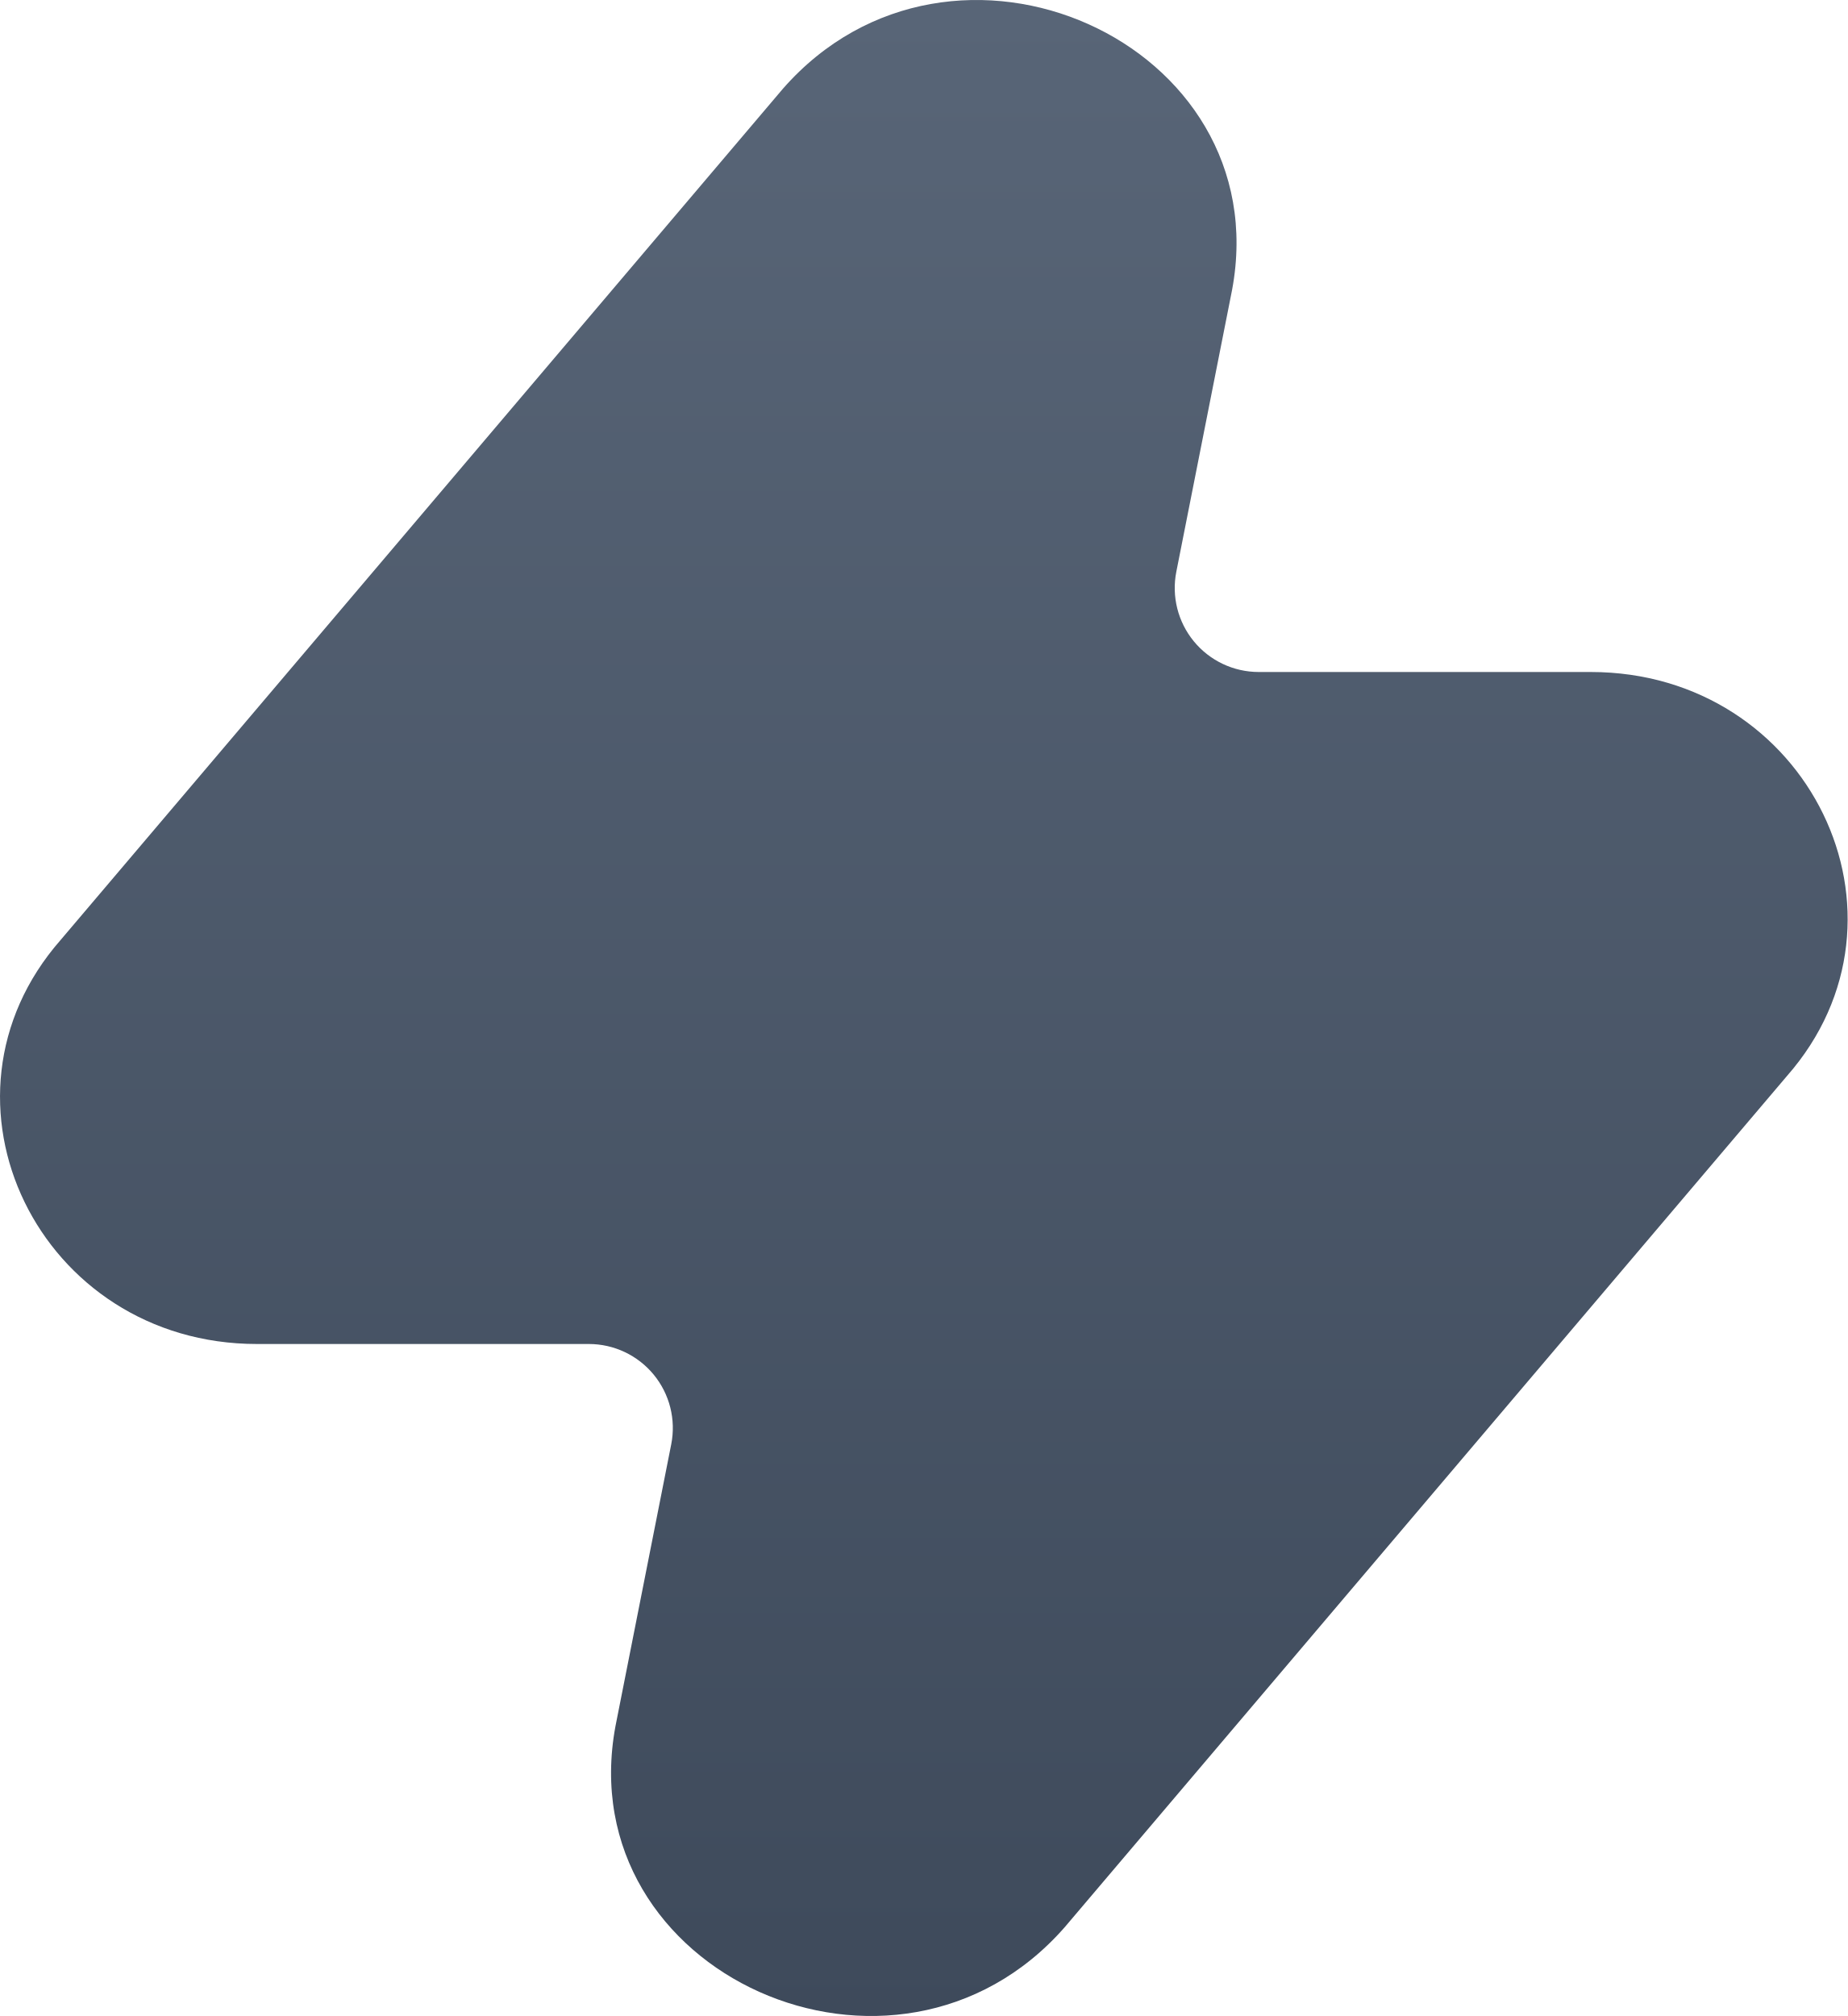
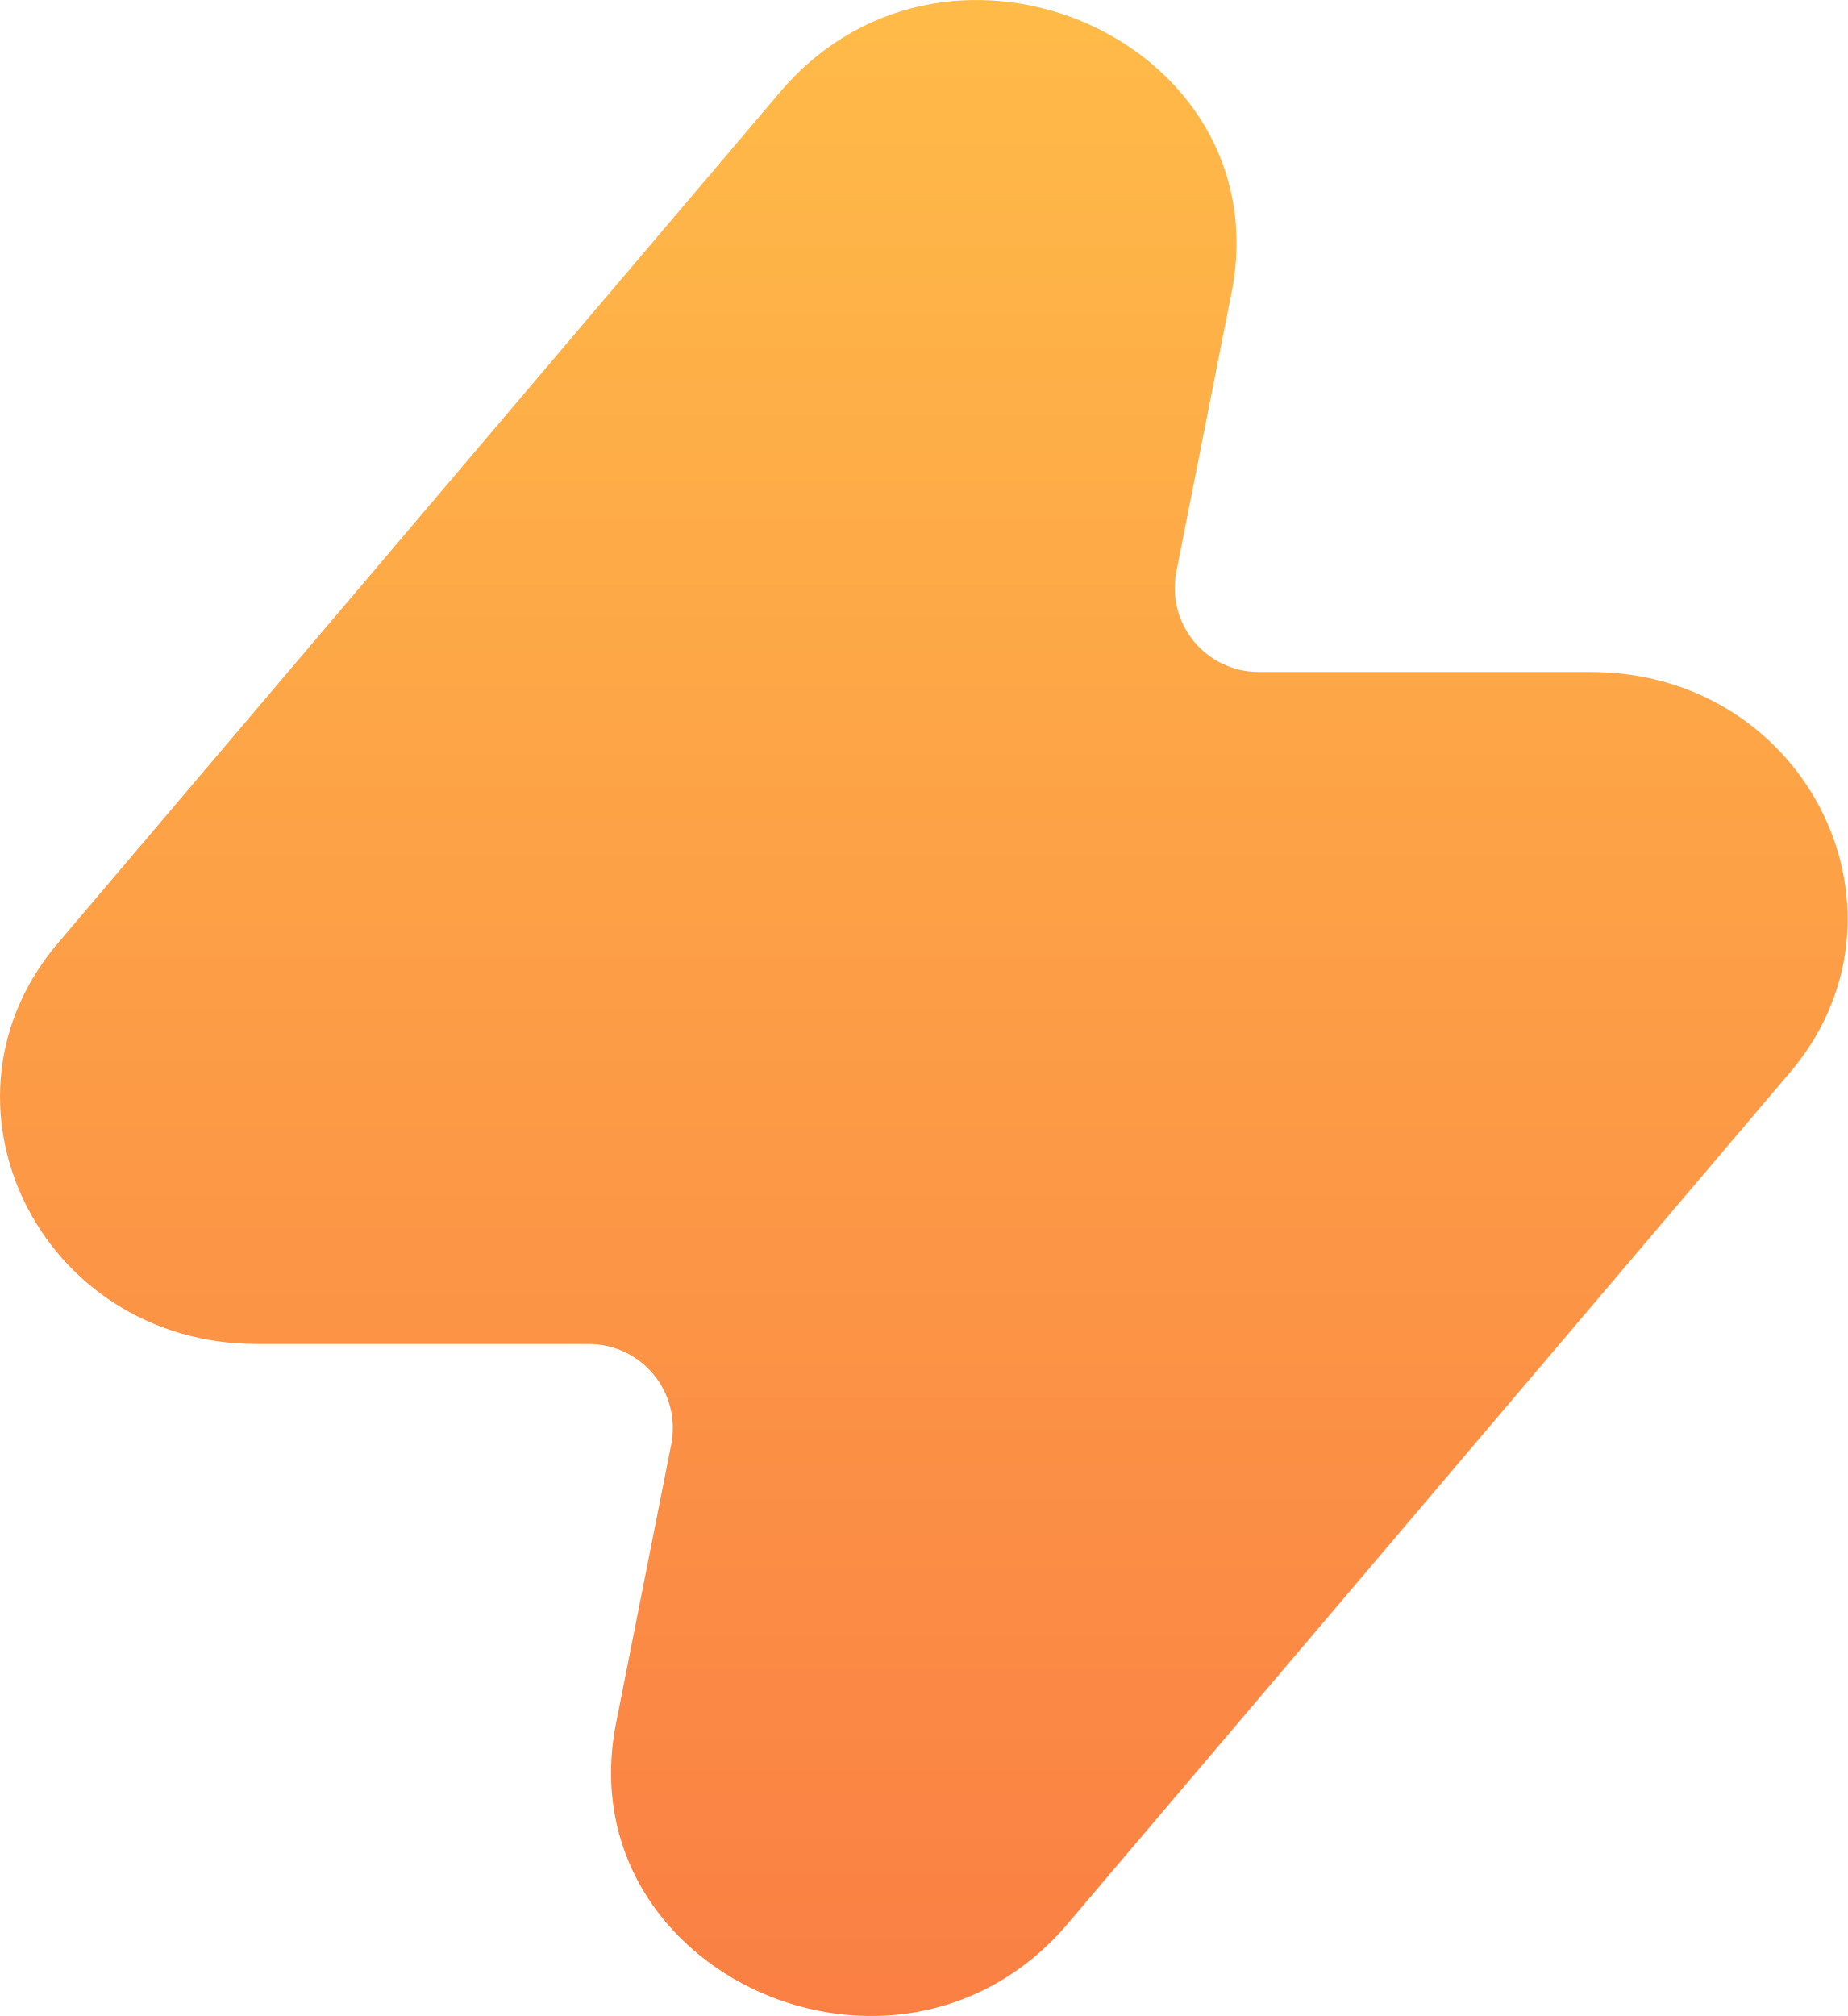
<svg xmlns="http://www.w3.org/2000/svg" width="11" height="12" viewBox="0 0 11 12">
  <defs>
-     <linearGradient x1="50%" y1=".647%" x2="50%" y2="100%" id="o1be7pj9ma">
-       <stop stop-color="#586577" offset="0%" />
-       <stop stop-color="#3E4A5B" offset="100%" />
+     <linearGradient x1="50%" y1="0%" x2="50%" y2="100%" id="iseoovxhja">
+       <stop stop-color="#FFBB48" offset="0%" />
+       <stop stop-color="#FA7F44" offset="100%" />
    </linearGradient>
  </defs>
-   <path d="m4.661.528-4.3 5.067C-.474 6.547.233 8 1.53 8h1.976a.5.5 0 0 1 .49.597l-.332 1.678c-.274 1.475 1.668 2.344 2.674 1.197l4.3-5.067C11.474 5.453 10.767 4 9.47 4H7.493a.5.5 0 0 1-.49-.597l.332-1.678C7.61.25 5.667-.619 4.661.528z" fill="url(#o1be7pj9ma)" fill-rule="nonzero" />
+   <path d="m4.661.528-4.3 5.067C-.474 6.547.233 8 1.53 8h1.976a.5.5 0 0 1 .49.597l-.332 1.678c-.274 1.475 1.668 2.344 2.674 1.197l4.3-5.067C11.474 5.453 10.767 4 9.47 4H7.493a.5.5 0 0 1-.49-.597l.332-1.678C7.61.25 5.667-.619 4.661.528z" fill="url(#iseoovxhja)" fill-rule="nonzero" />
</svg>
